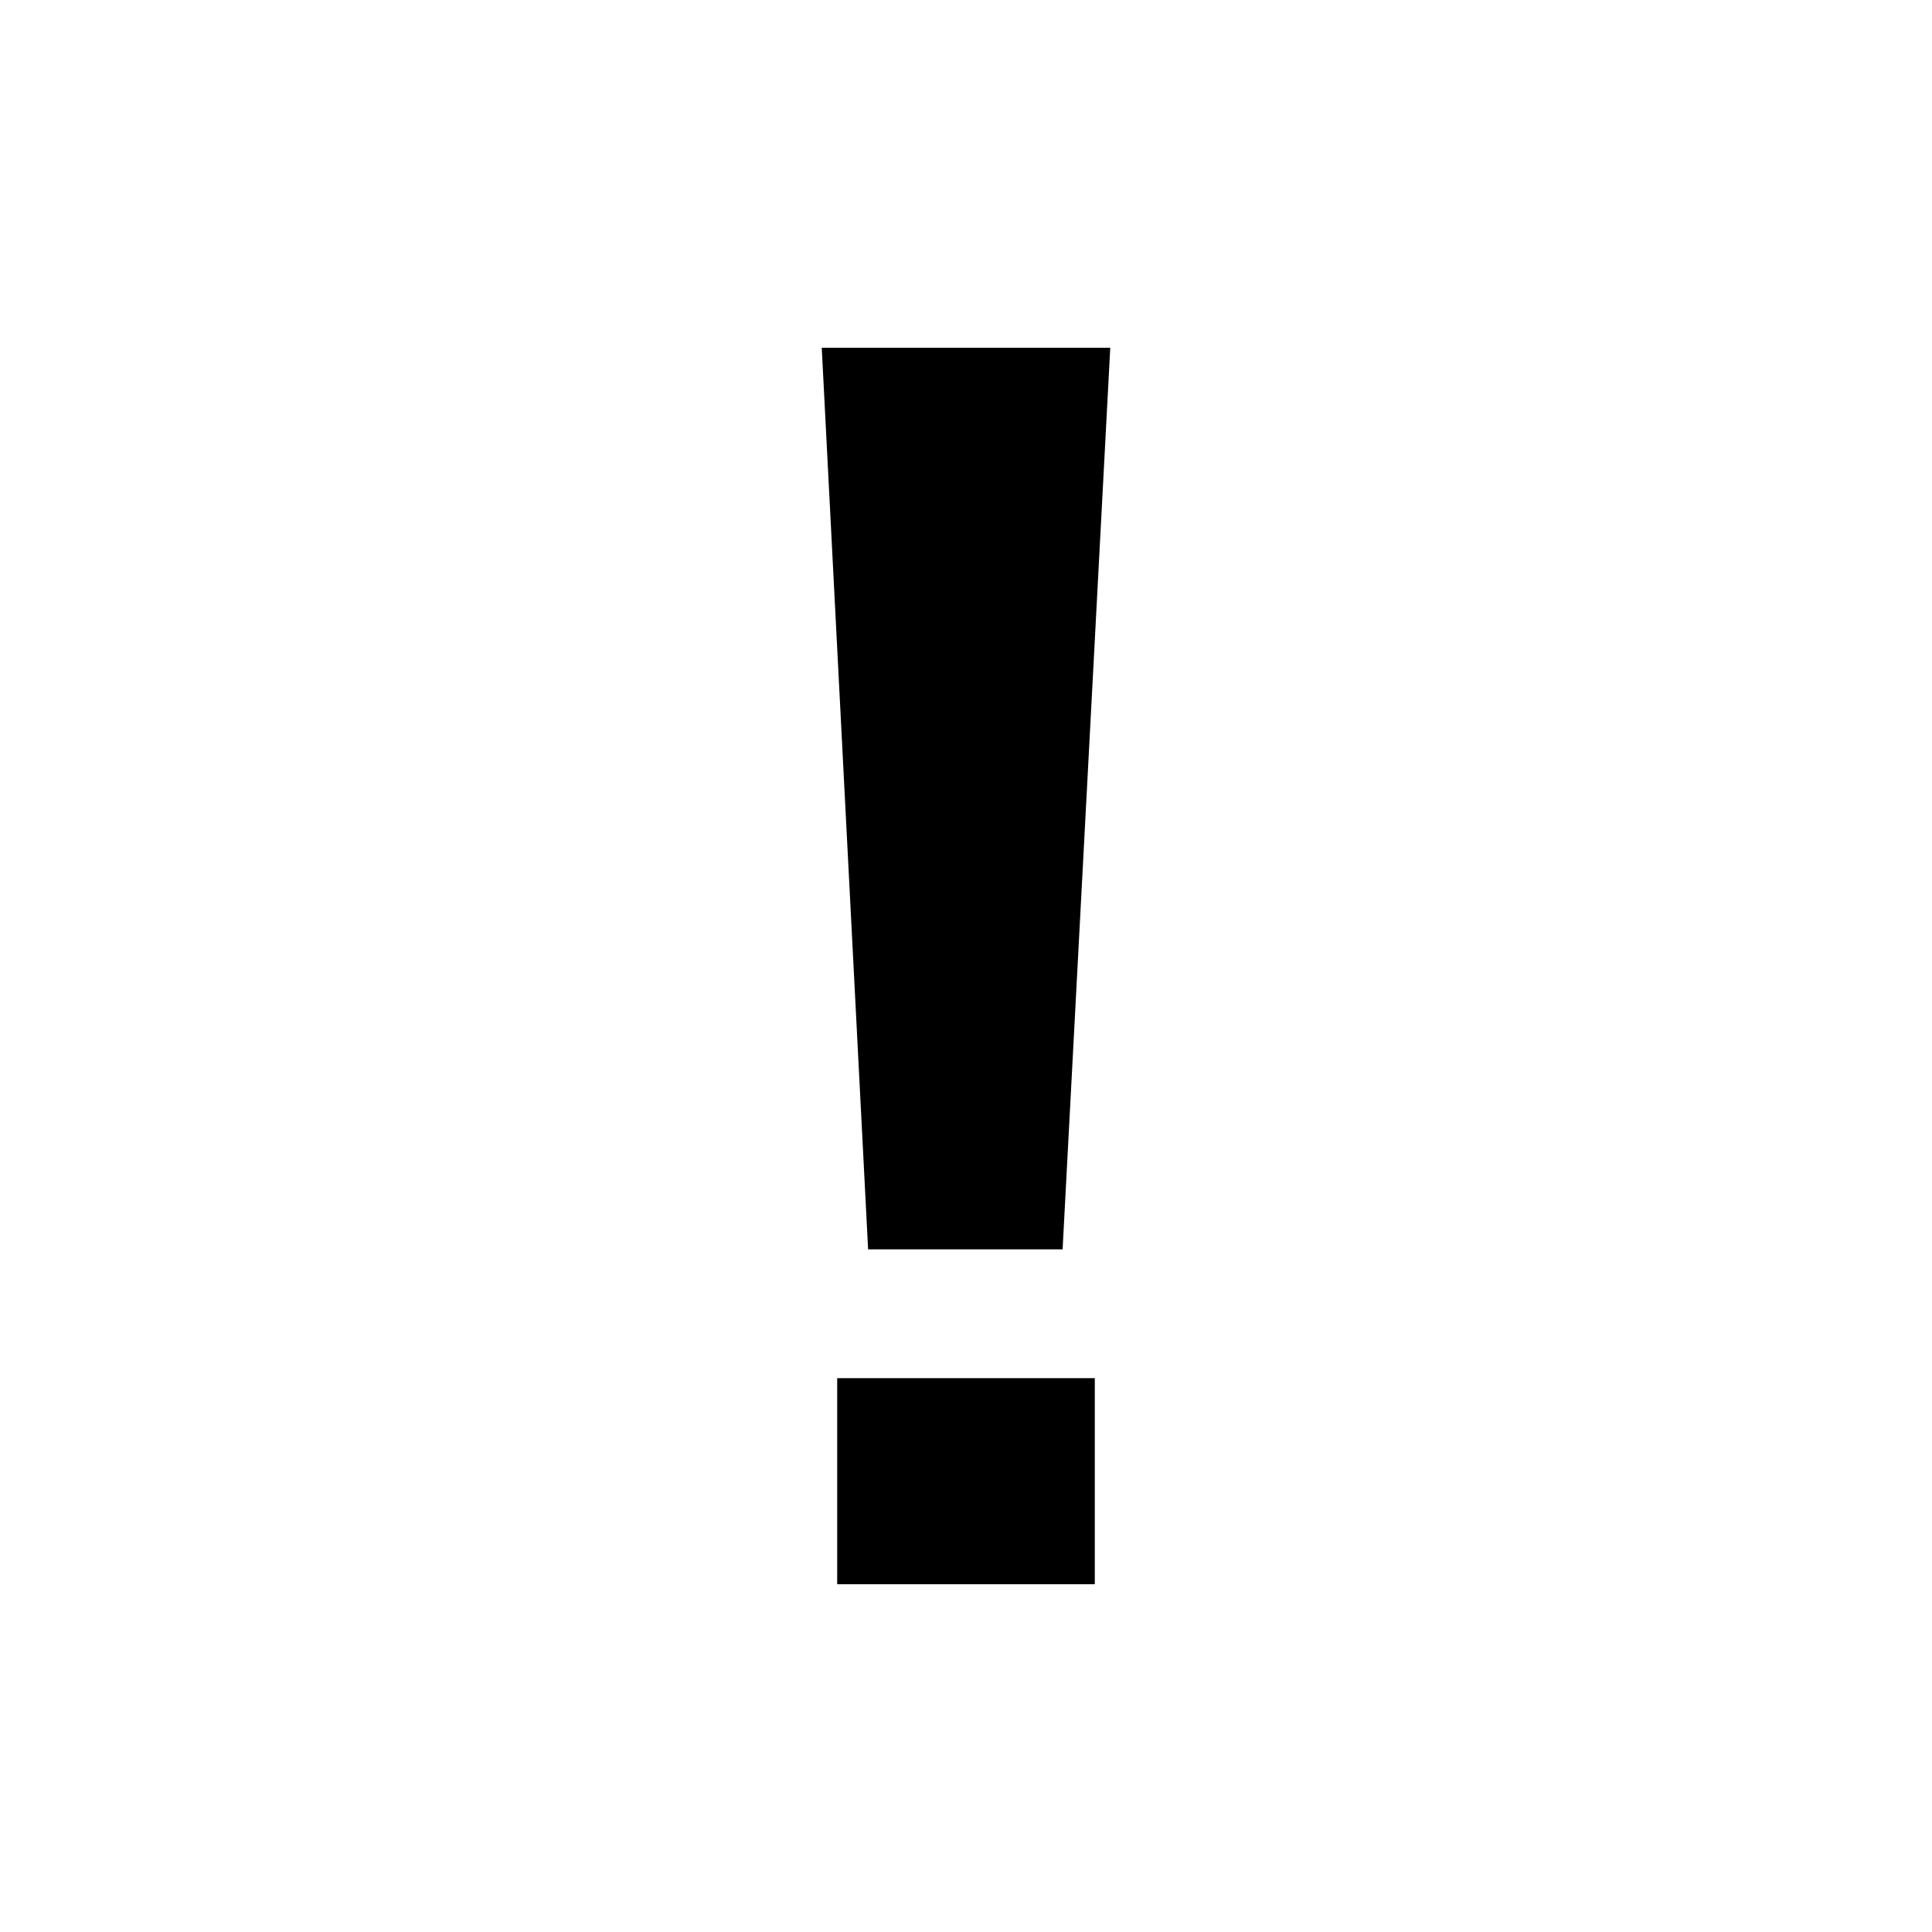
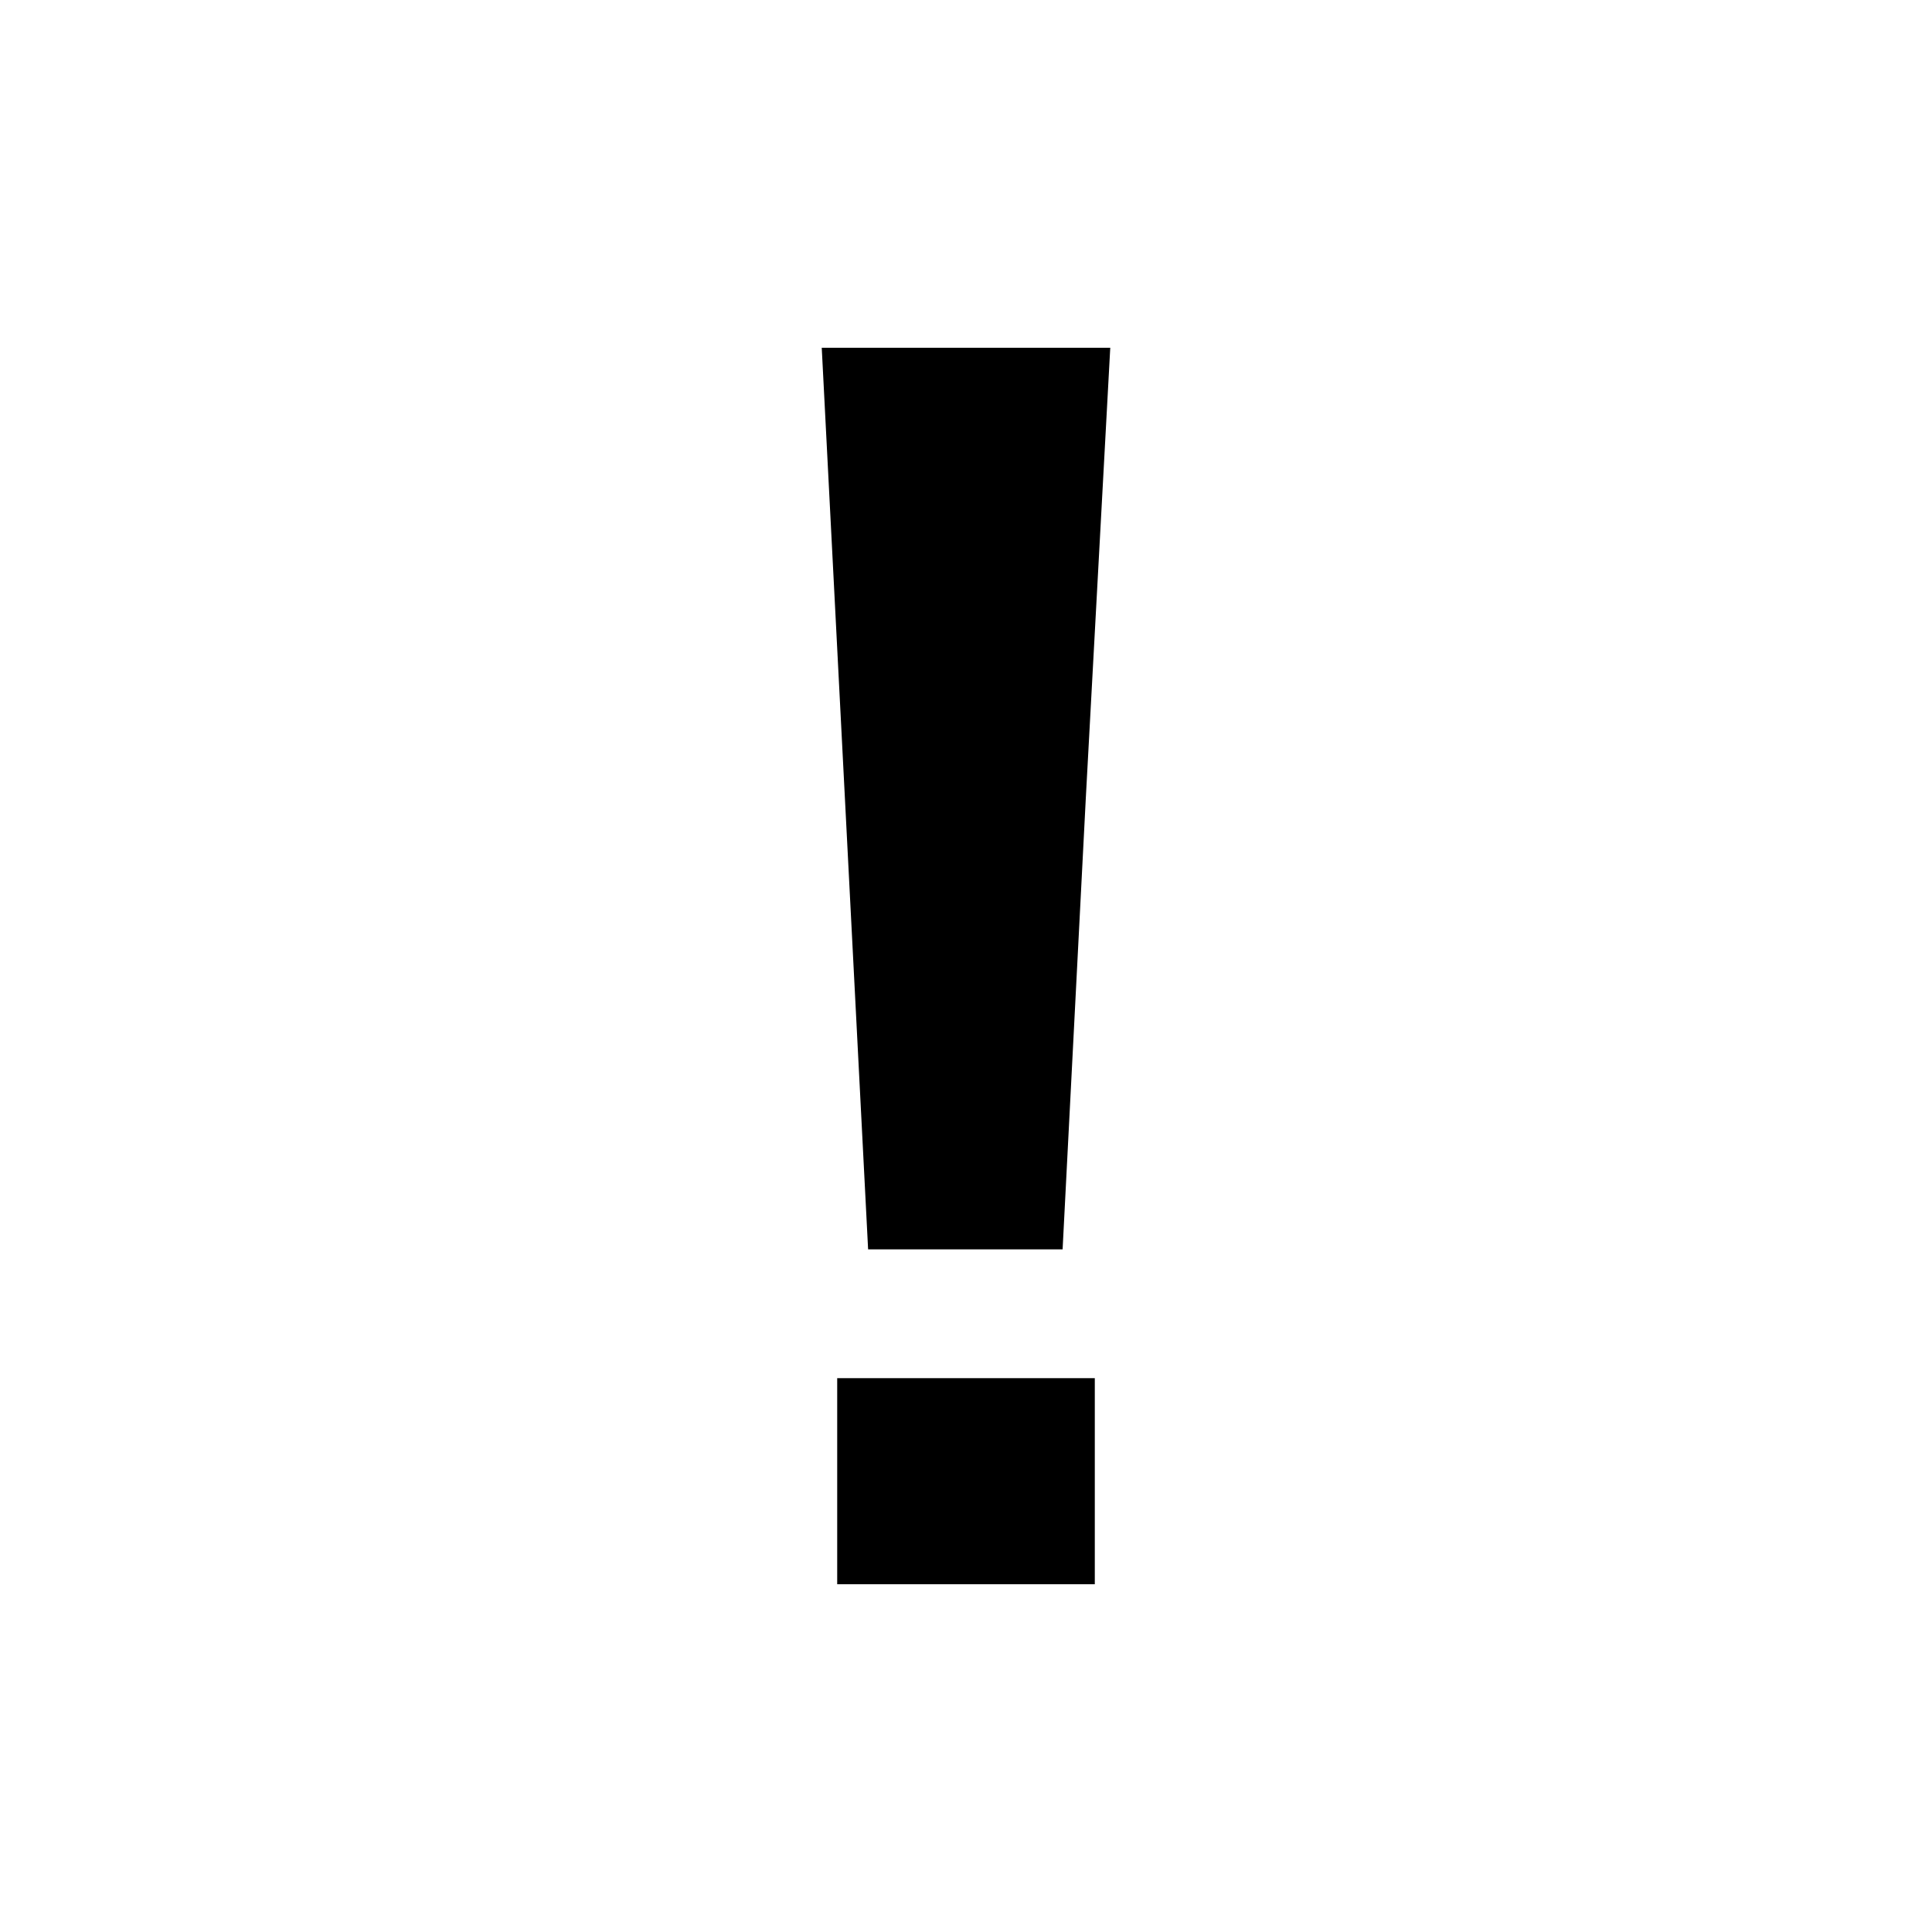
- <svg xmlns="http://www.w3.org/2000/svg" version="1.1" id="Icons_3_" x="0px" y="0px" viewBox="0 0 150 150" enable-background="new 0 0 150 150" xml:space="preserve">
-   <g id="Error">
-     <path d="M82.5,97H67.4l-3.6-70h22.4L82.5,97z M65,123v-16h20v16H65z" />
-   </g>
-   <g id="View">
- </g>
-   <g id="Video">
- </g>
-   <g id="User_Personal">
- </g>
-   <g id="Upload">
- </g>
-   <g id="Travel">
- </g>
-   <g id="Transfers">
- </g>
-   <g id="Tools">
- </g>
-   <g id="Clock">
- </g>
-   <g id="Fast_Track">
- </g>
-   <g id="Camera">
- </g>
-   <g id="Tablet">
- </g>
-   <g id="Switch">
- </g>
-   <g id="Survey">
- </g>
-   <g id="Minimize">
- </g>
-   <g id="Stock_Up">
- </g>
-   <g id="Stock_Down">
- </g>
-   <g id="Sound">
- </g>
-   <g id="Shopping_Cart">
- </g>
-   <g id="Share">
- </g>
-   <g id="Settings">
- </g>
-   <g id="Secure_Key_Passcode">
- </g>
-   <g id="Search">
- </g>
-   <g id="Script">
- </g>
-   <g id="Staff_Channels">
-     <g id="Signature">
- 	</g>
-     <g id="Shortcuts">
- 	</g>
-     <g id="Microphone">
- 	</g>
-     <g id="Dial">
- 	</g>
-   </g>
-   <g id="Social_Icons">
-     <g id="Youtube">
- 	</g>
-     <g id="Youtube_Solid">
- 	</g>
-     <g id="Weibo">
- 	</g>
-     <g id="Weibo_Solid">
- 	</g>
-     <g id="Vimeo">
- 	</g>
-     <g id="Vimeo_Solid">
- 	</g>
-     <g id="Twitter">
- 	</g>
-     <g id="Twitter_Solid">
- 	</g>
-     <g id="LinkedIn">
- 	</g>
-     <g id="LinkedIn_Solid">
- 	</g>
-     <g id="GooglePlus">
- 	</g>
-     <g id="GooglePlus_Solid">
- 	</g>
-     <g id="Facebook">
- 	</g>
-     <g id="Facebook_Solid">
- 	</g>
+ <svg xmlns="http://www.w3.org/2000/svg" version="1.1" id="icon" x="0px" y="0px" width="150px" height="150px" viewBox="0 0 150 150" enable-background="new 0 0 150 150" xml:space="preserve">
+   <g>
+     <path d="M82.5,97H75h-7.6l-1.8-35l-1.8-35H75h11.2l-1.9,35L82.5,97z M65,123v-8v-8h10h10v8v8H75H65z" />
  </g>
</svg>
